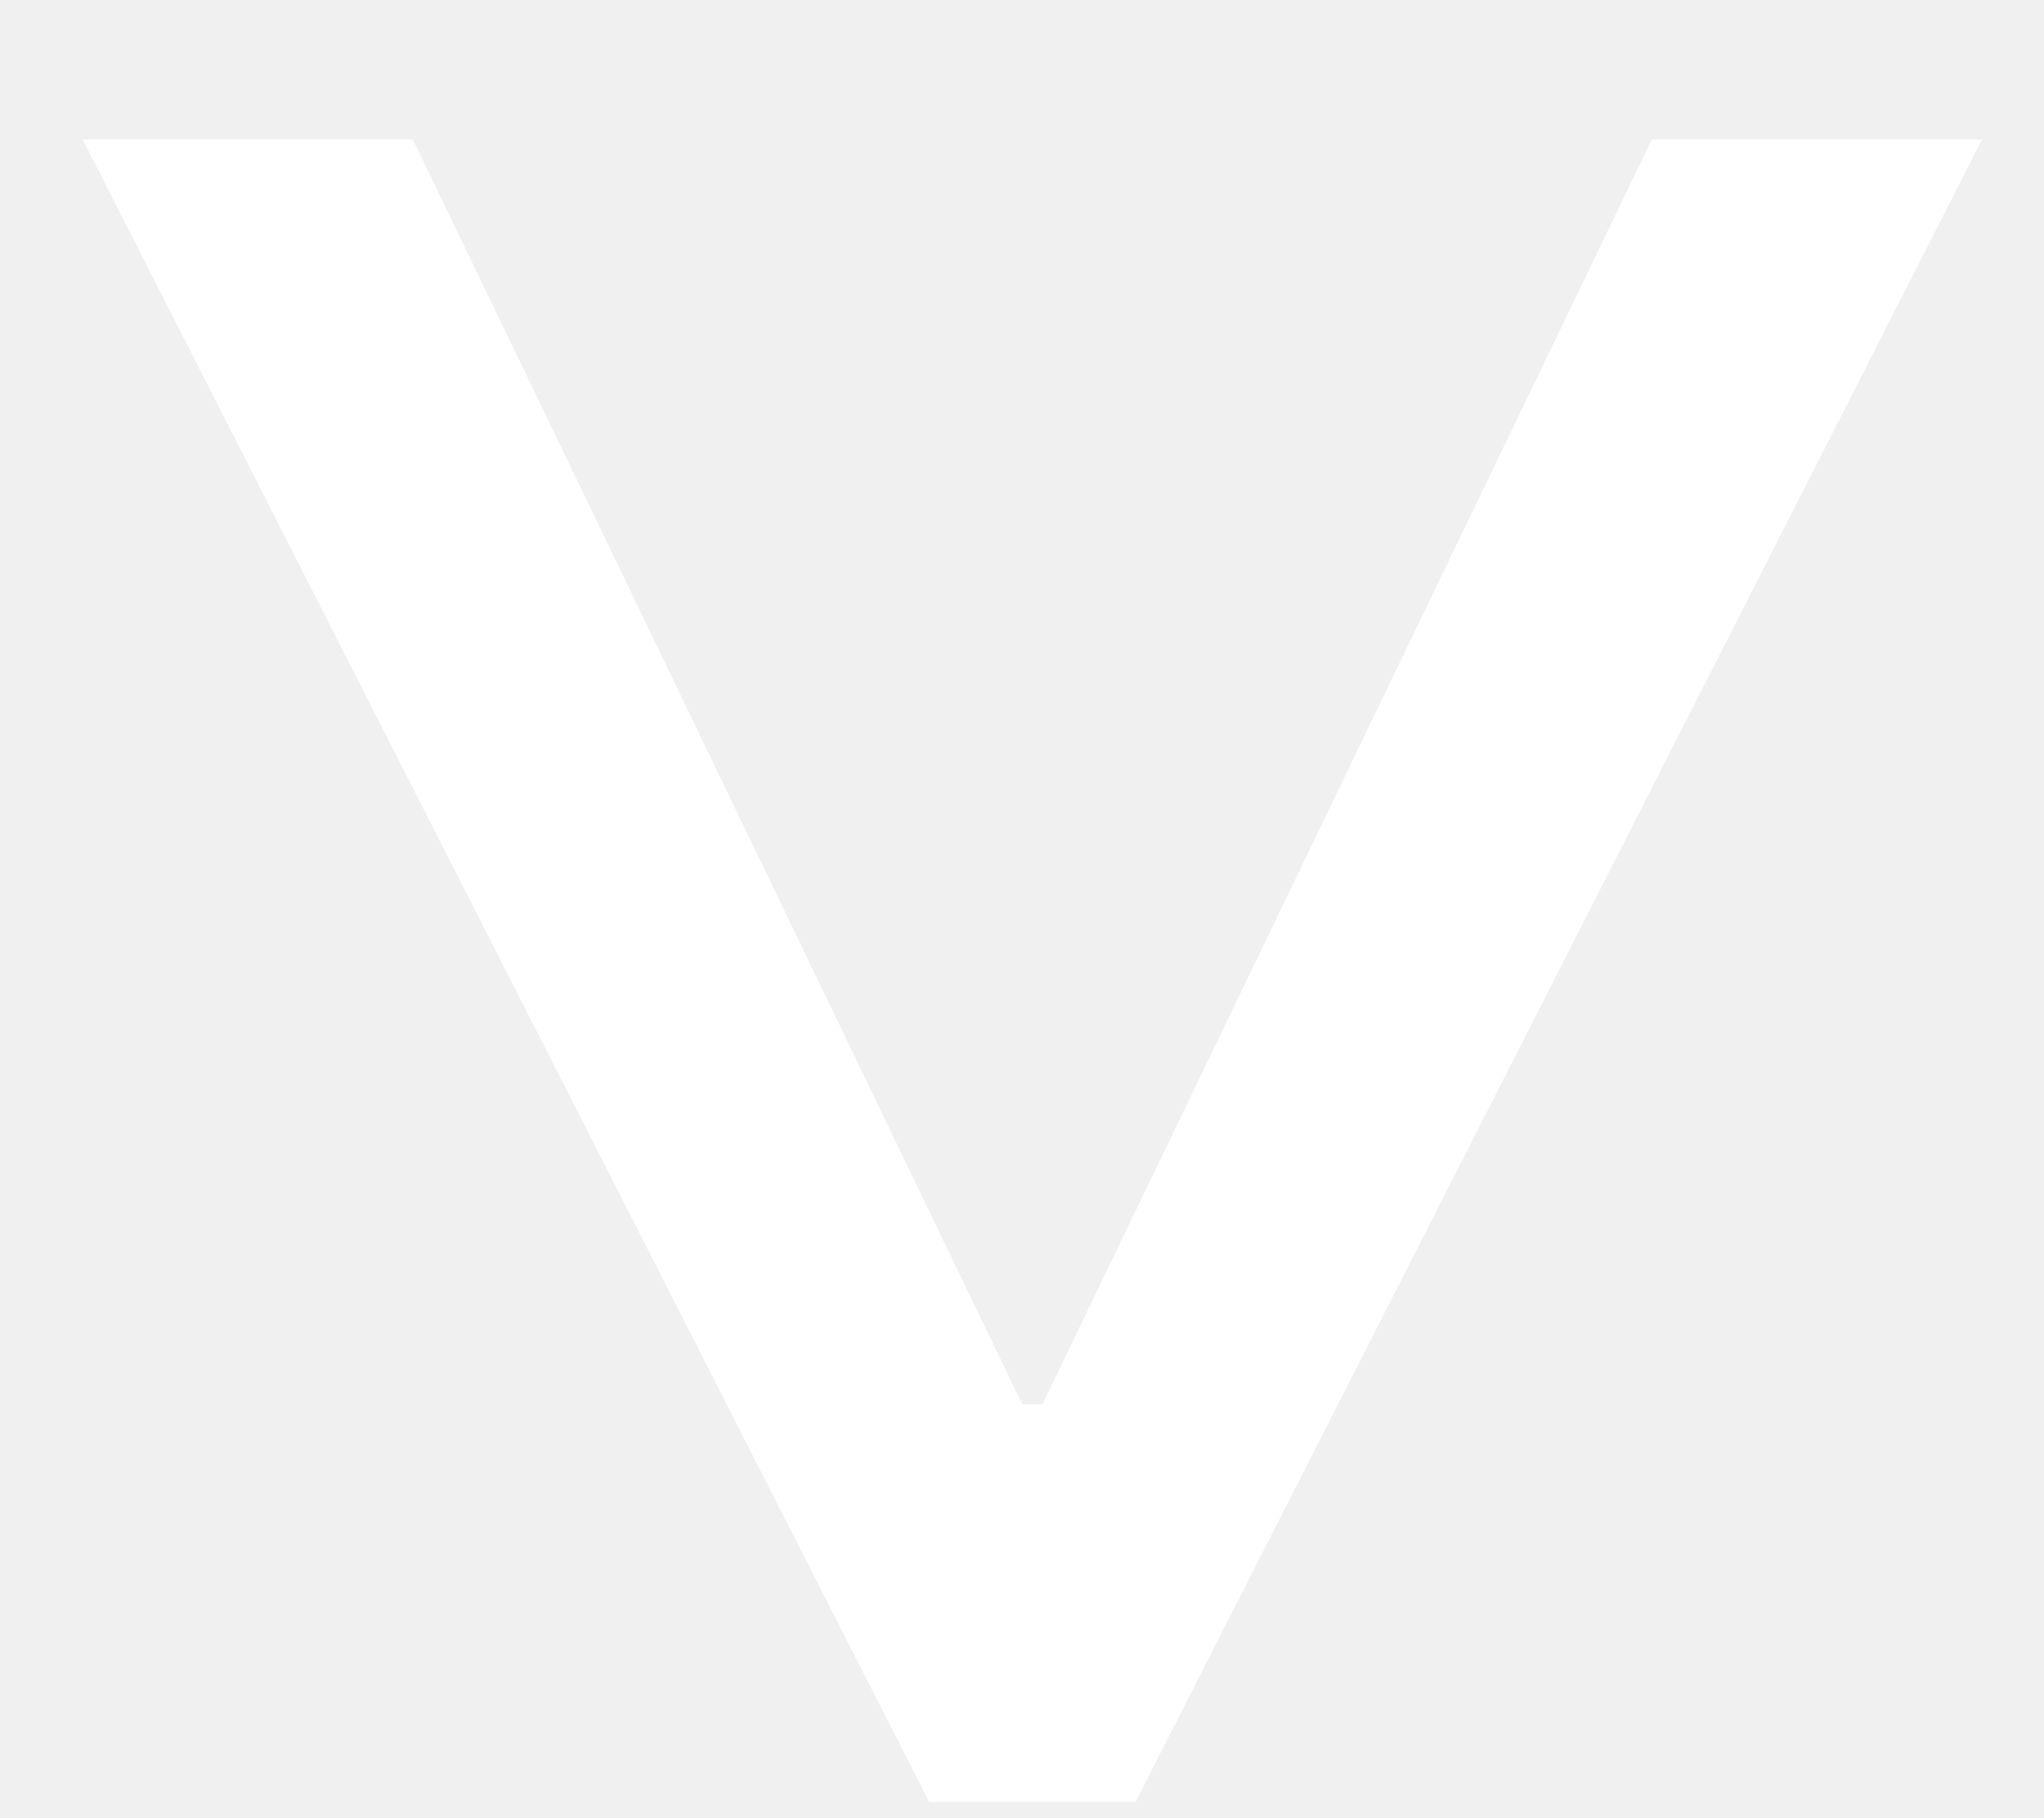
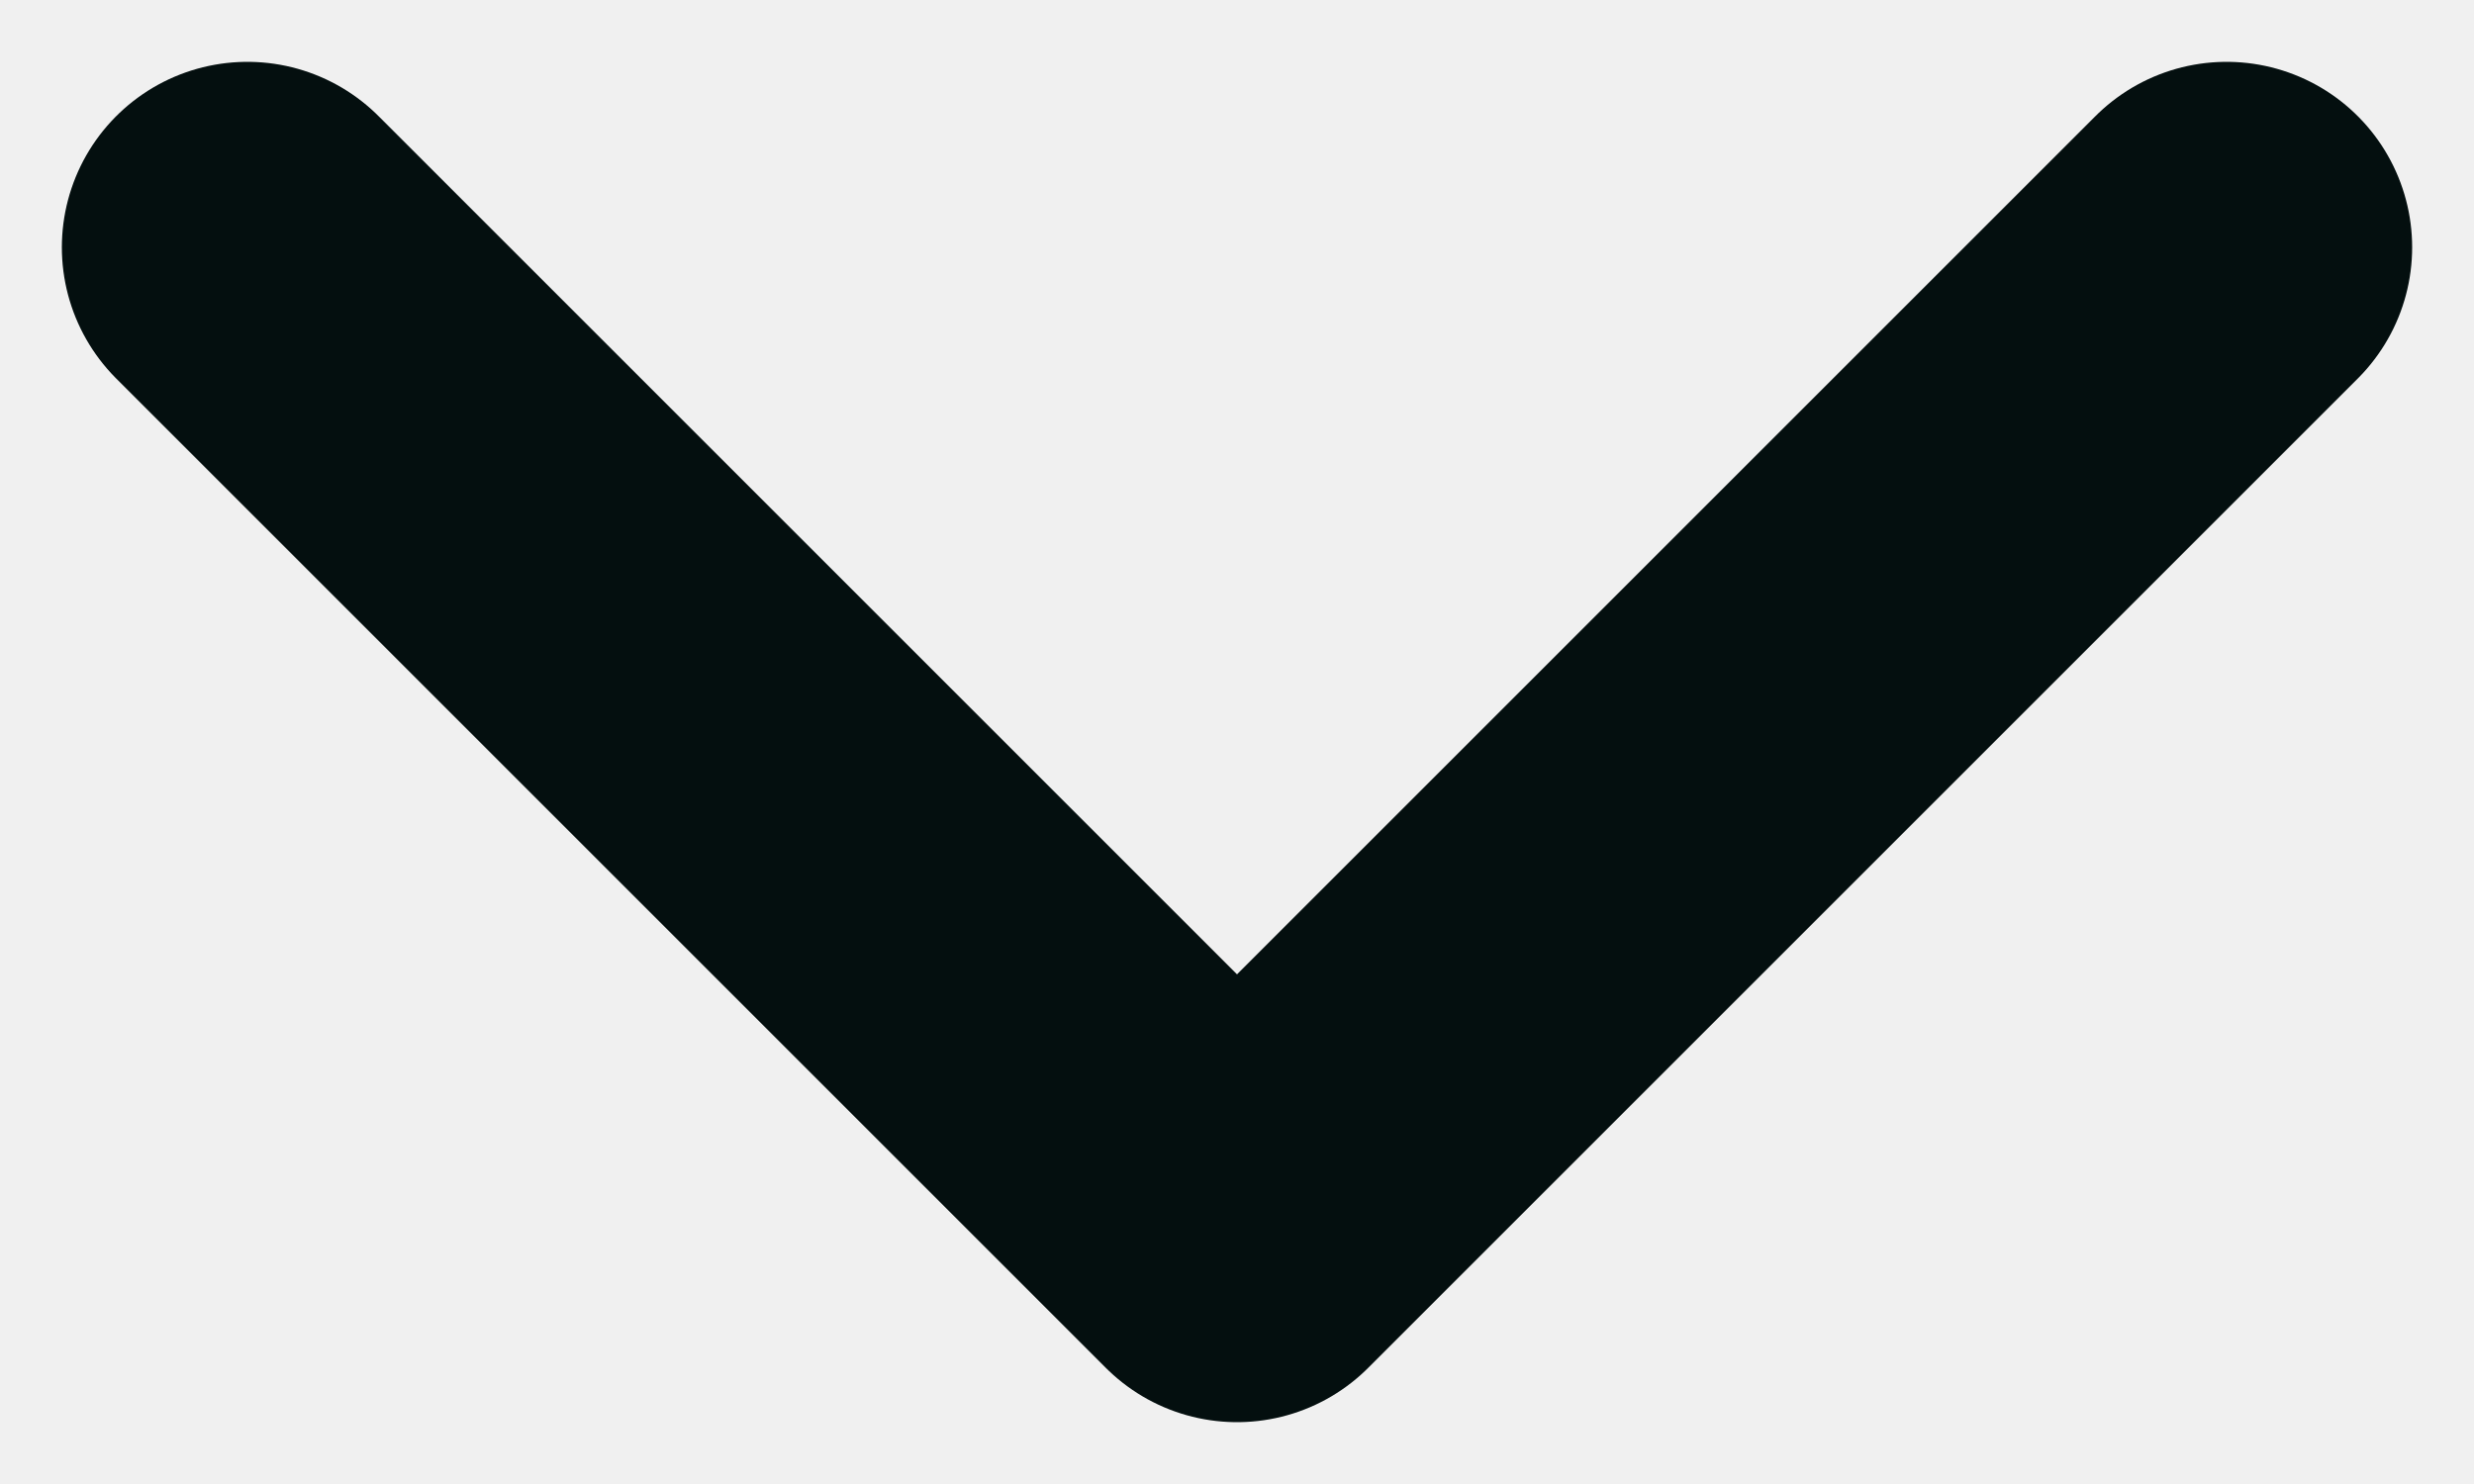
- <svg xmlns="http://www.w3.org/2000/svg" width="9" height="8" viewBox="0 0 9 8" fill="none">
-   <path d="M4.091 7.932L0.364 0.614L1.818 0.614L4.523 6.227L4.432 6.182H4.659L4.568 6.227L7.273 0.614L8.727 0.614L5 7.932H4.091Z" fill="white" />
+ <svg xmlns="http://www.w3.org/2000/svg" width="10" height="6" viewBox="0 0 10 6" fill="none">
+   <path d="M9 1L5 5L1 1" stroke="#040F0F" stroke-width="1.5" stroke-linecap="round" stroke-linejoin="round" />
</svg>
